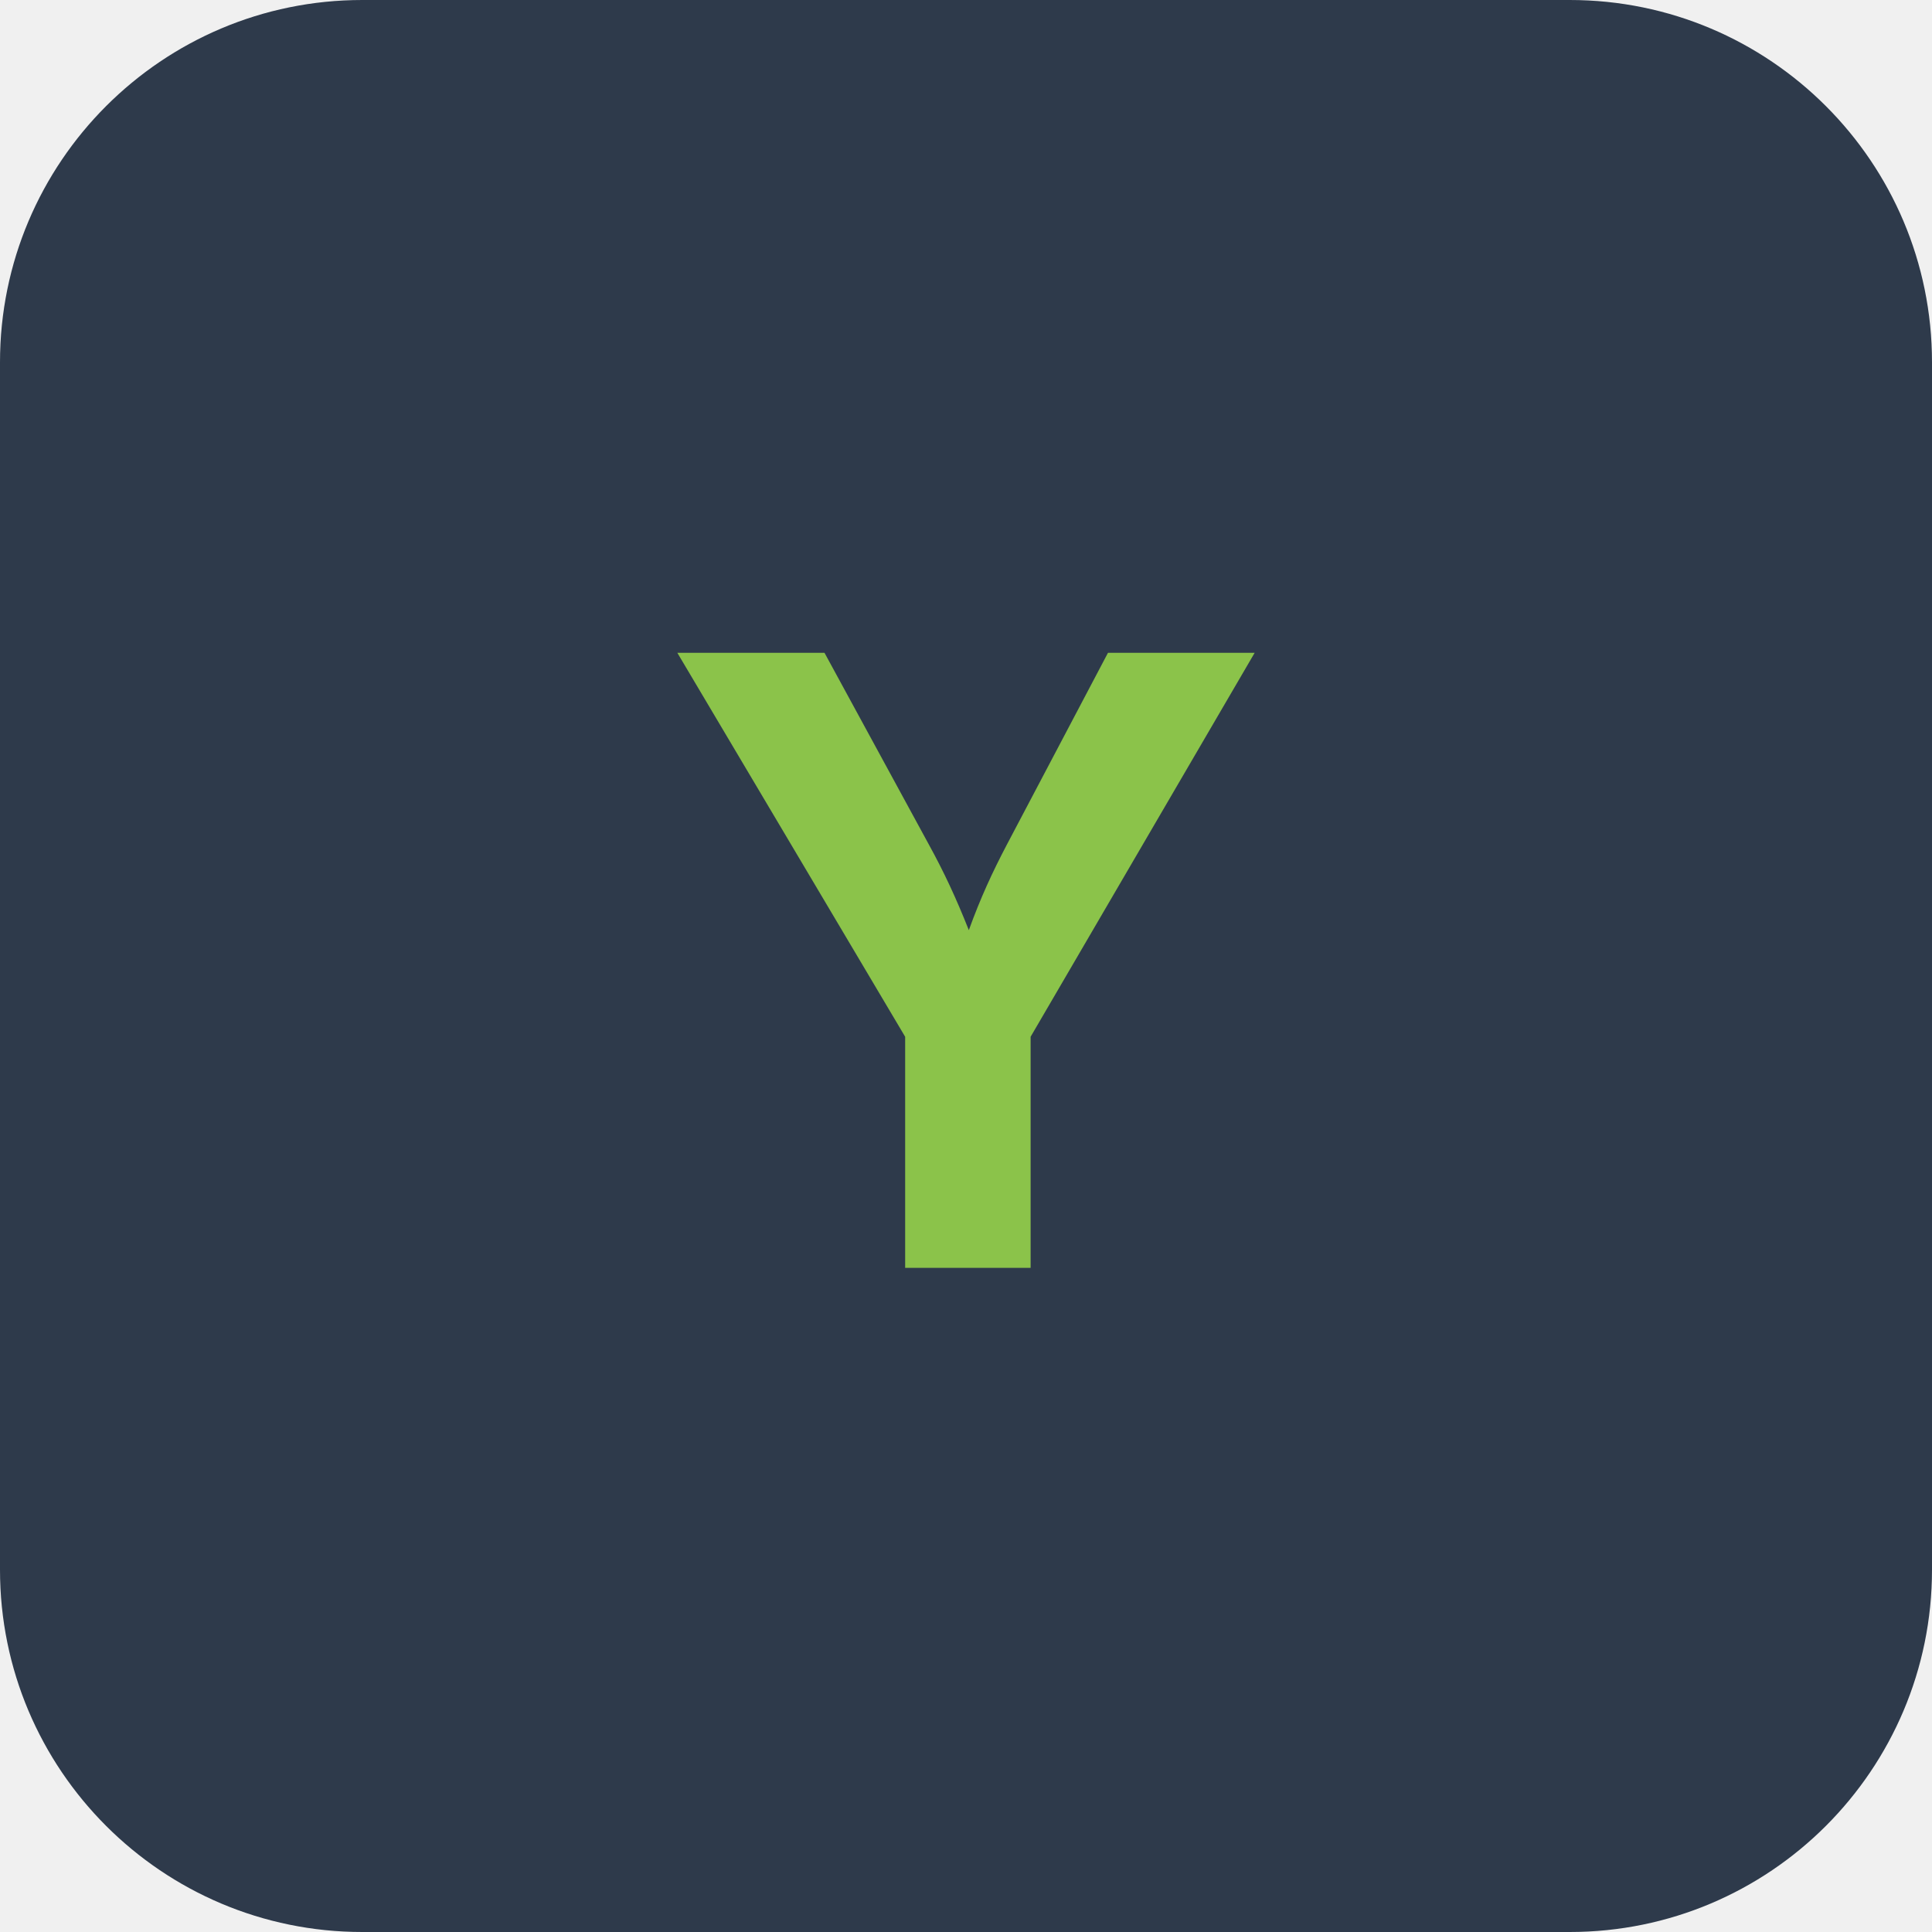
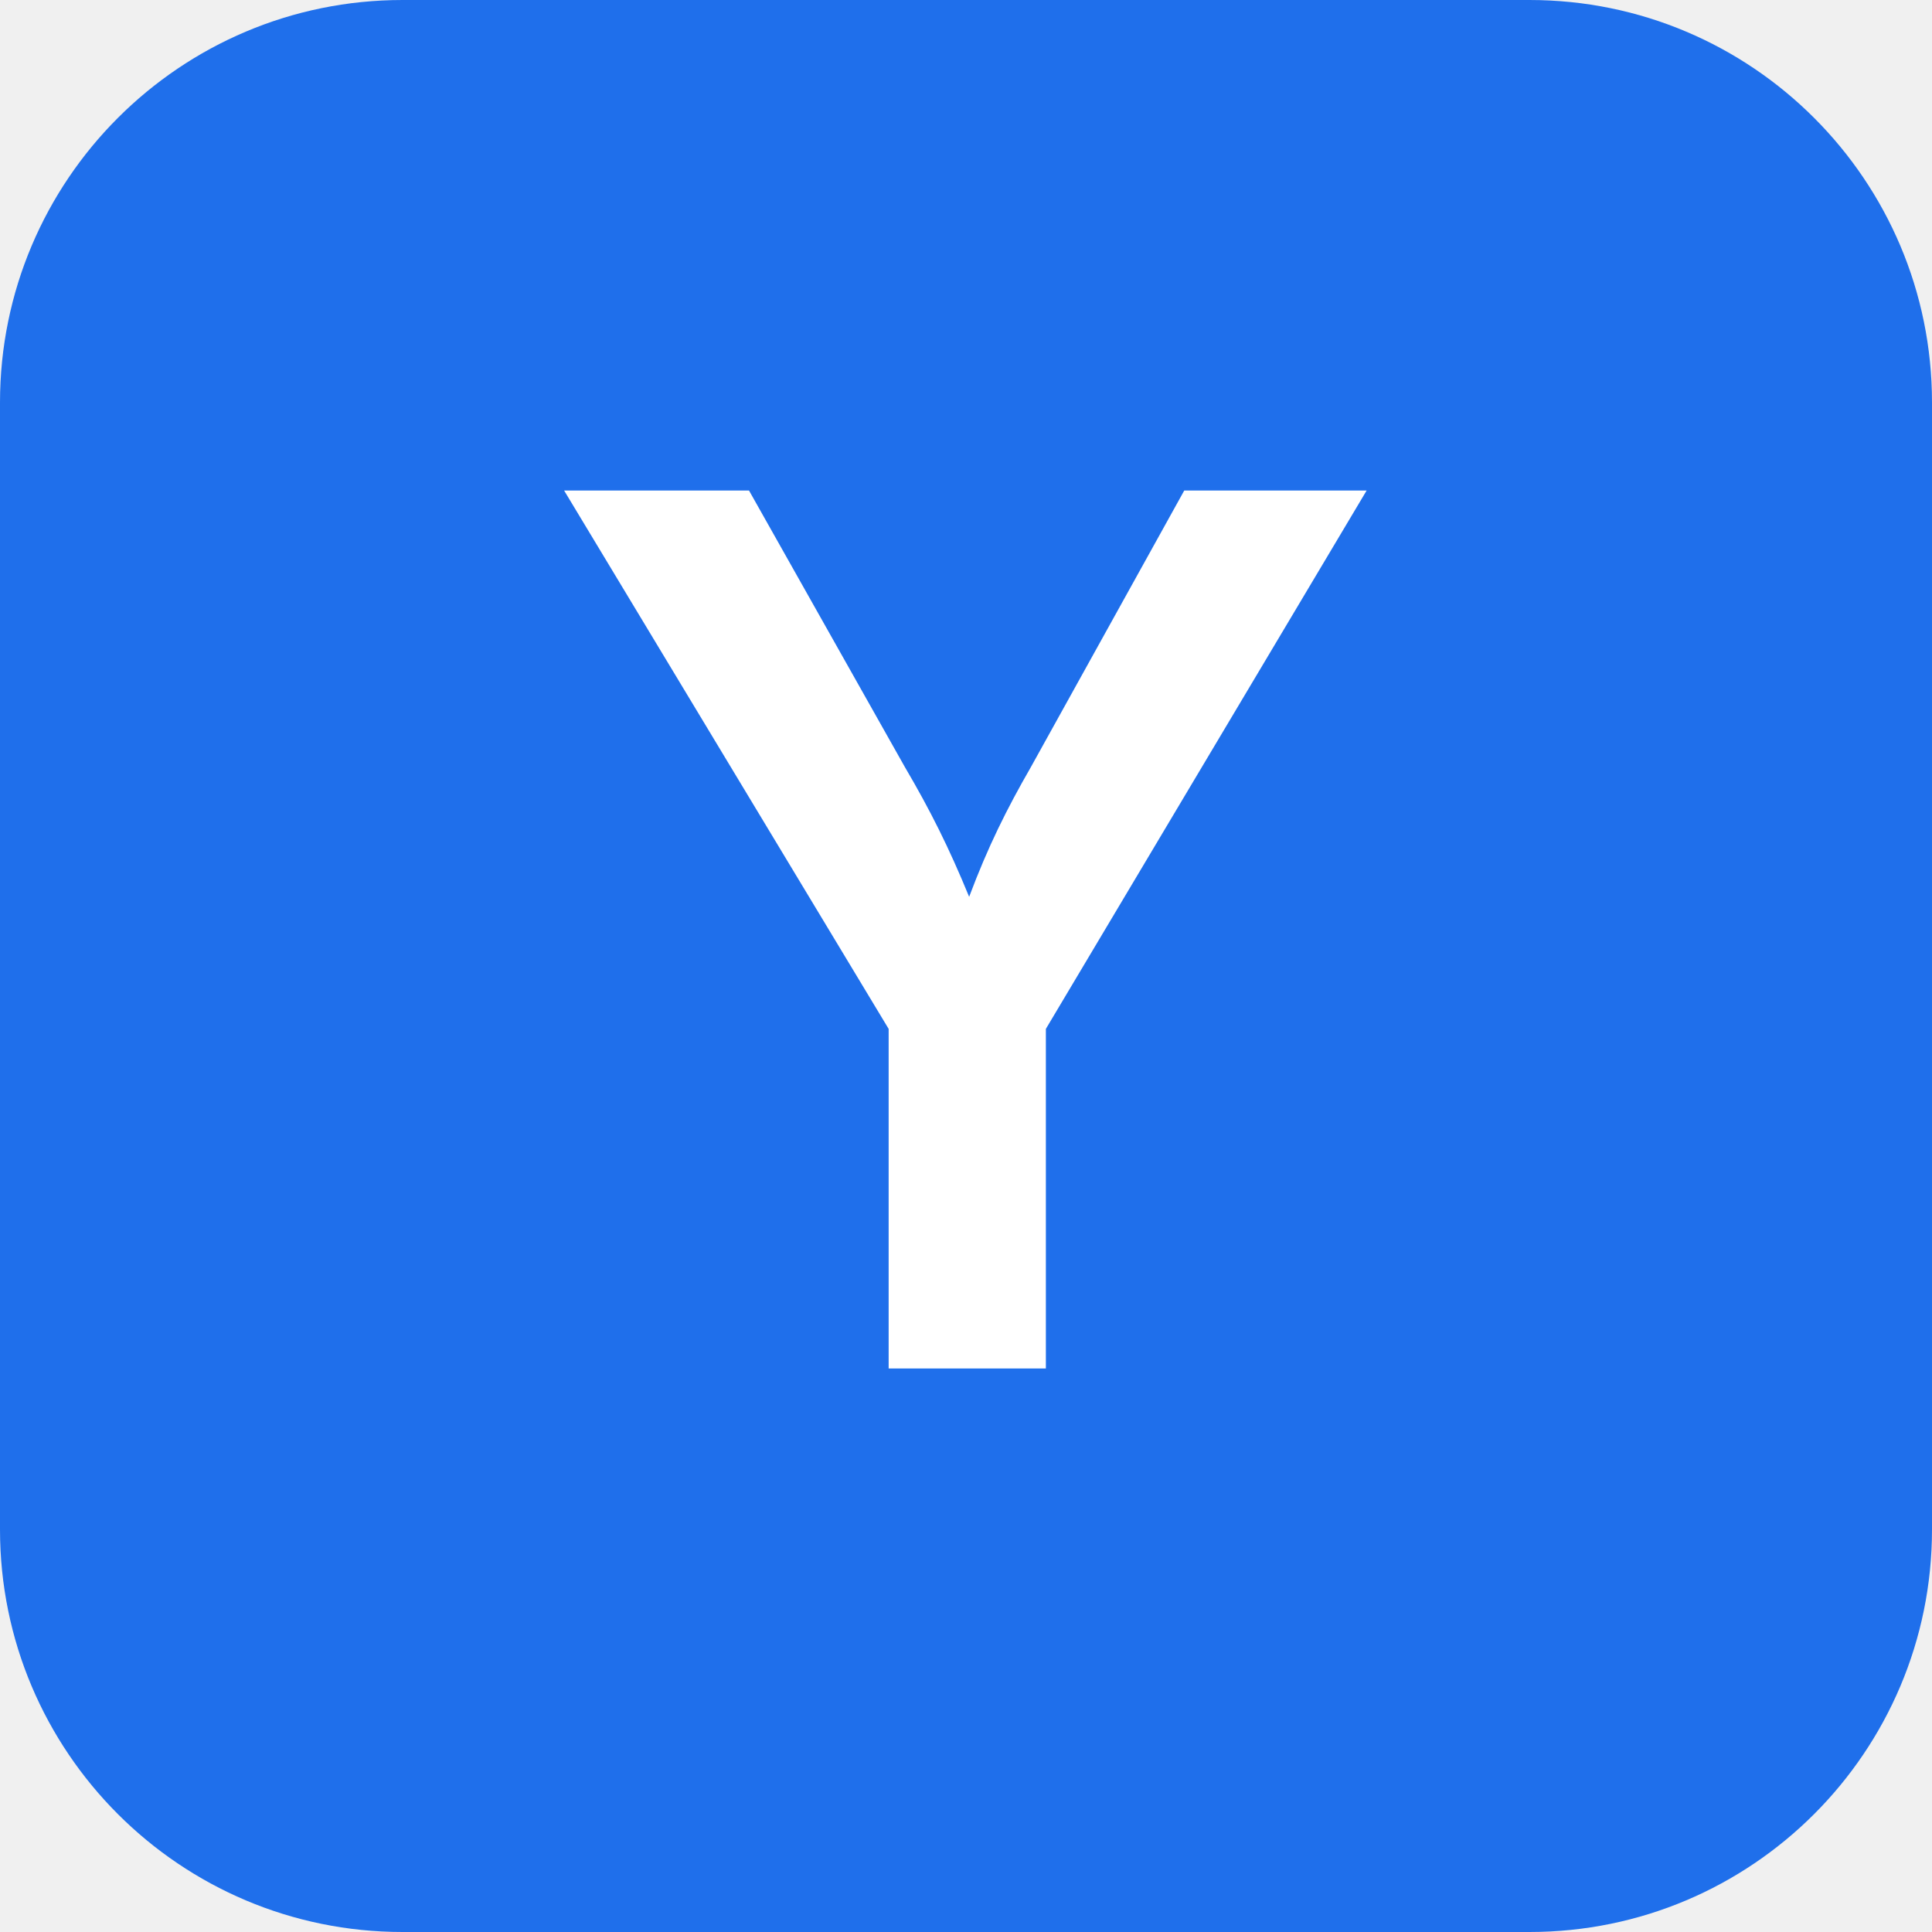
- <svg xmlns="http://www.w3.org/2000/svg" viewBox="0 0 64 64">
-   <rect width="64" height="64" rx="12" fill="#2E3A4B" />
-   <text x="32" y="42" font-family="system-ui, -apple-system, sans-serif" font-weight="700" font-size="28" text-anchor="middle" fill="#8BC34A">Y</text>
+ <svg xmlns="http://www.w3.org/2000/svg" width="24" height="24" viewBox="0 0 24 24">
+   <rect width="24" height="24" rx="5" fill="#1f6feb" />
+   <text x="12" y="17" text-anchor="middle" font-family="system-ui, -apple-system, Segoe UI, sans-serif" font-size="15" font-weight="600" fill="#ffffff">Y</text>
</svg>
